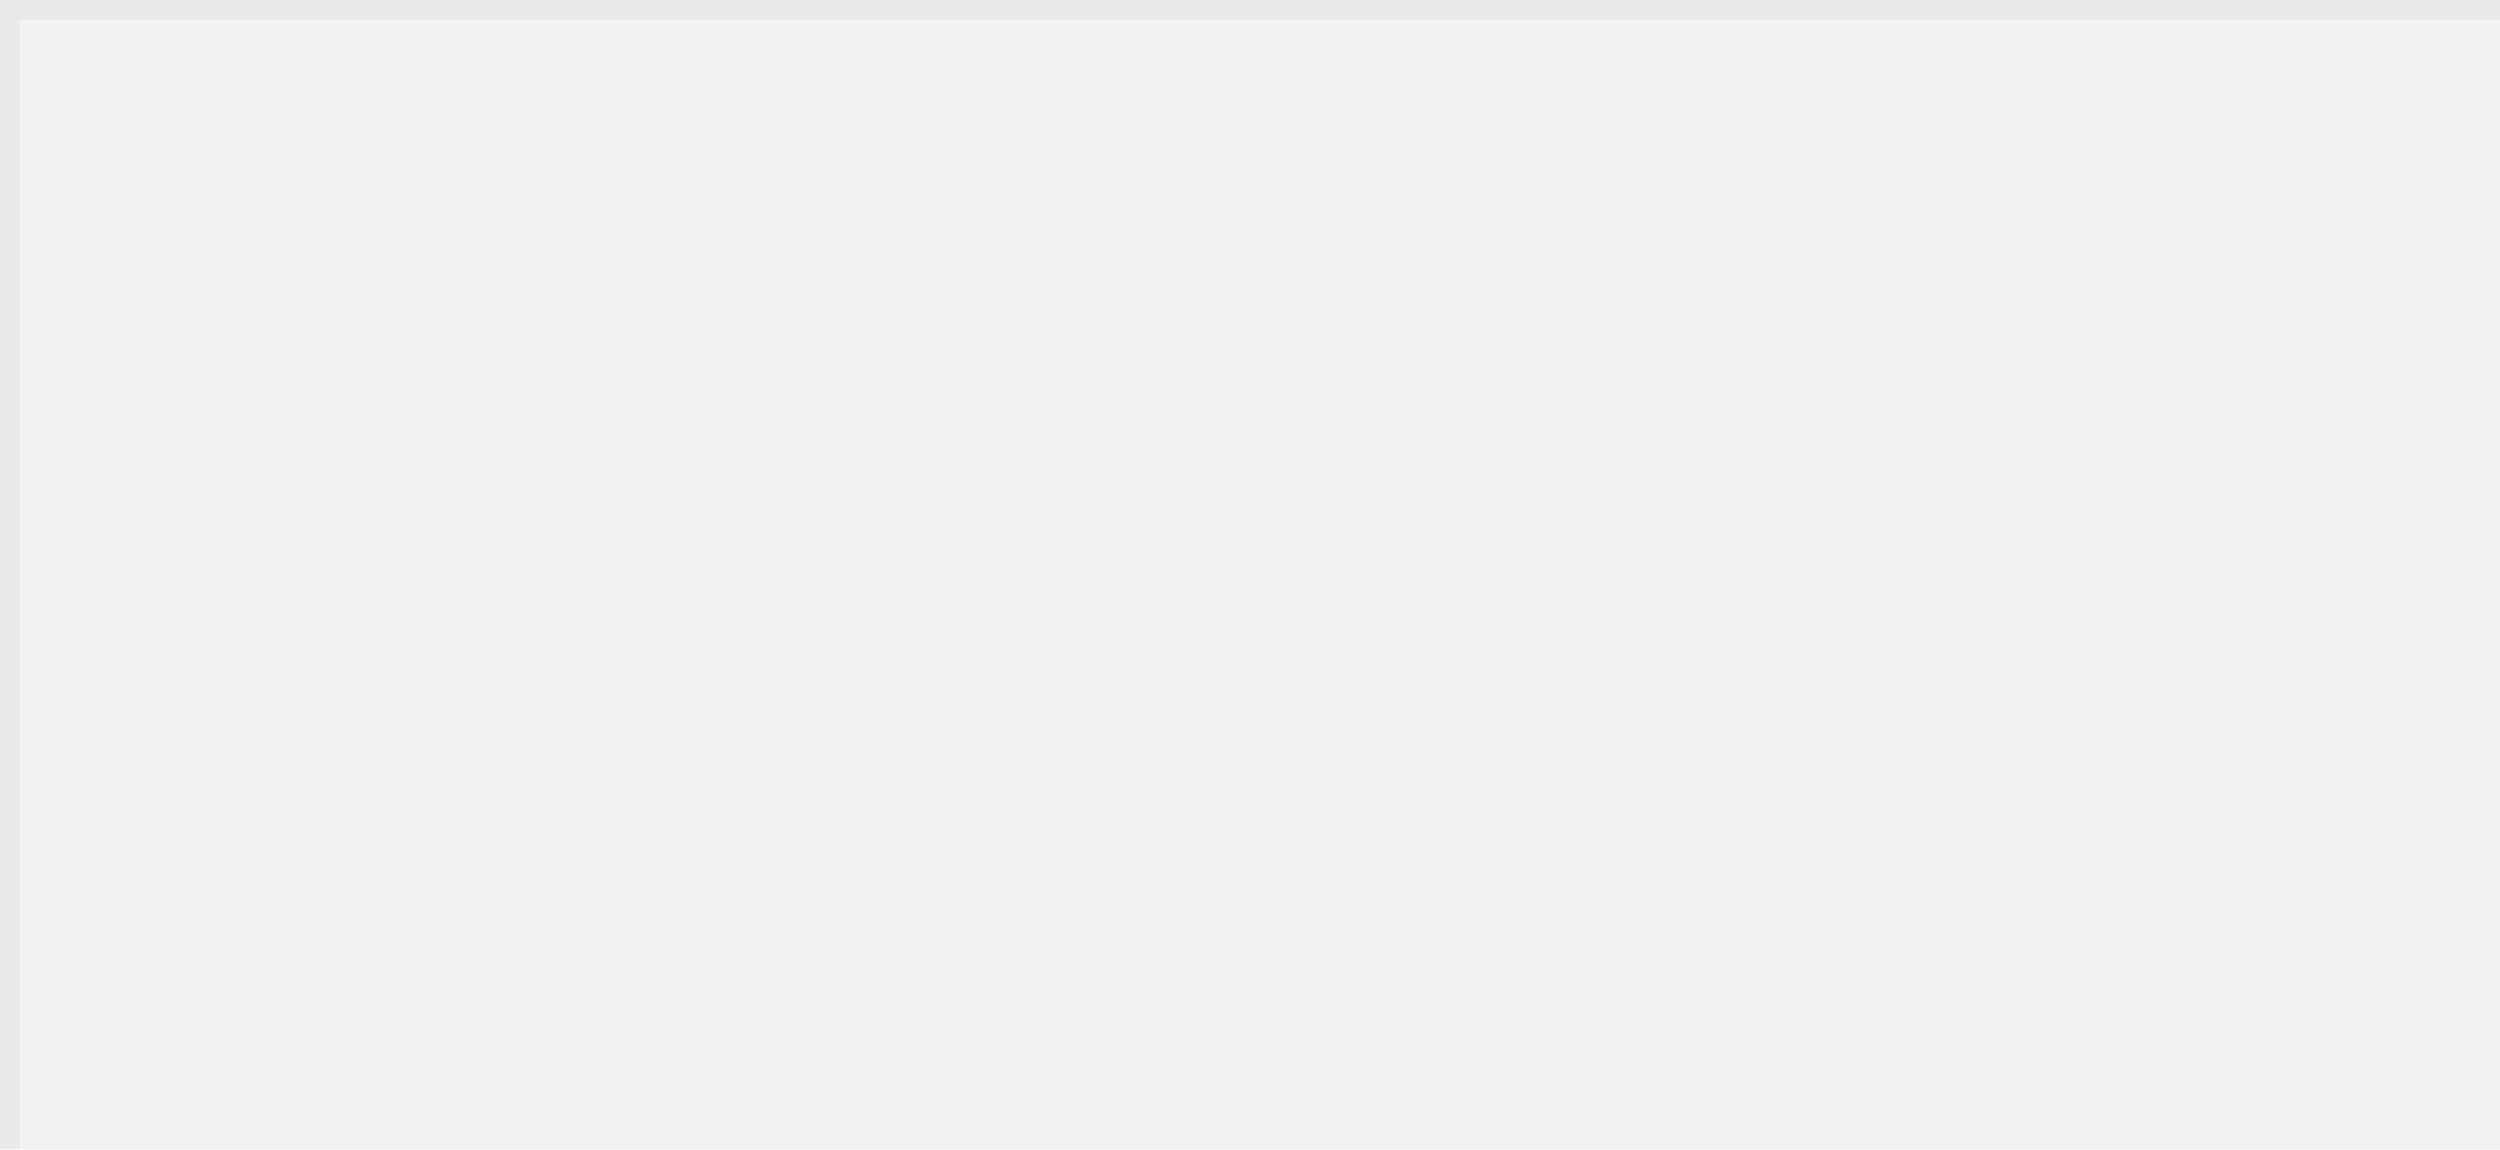
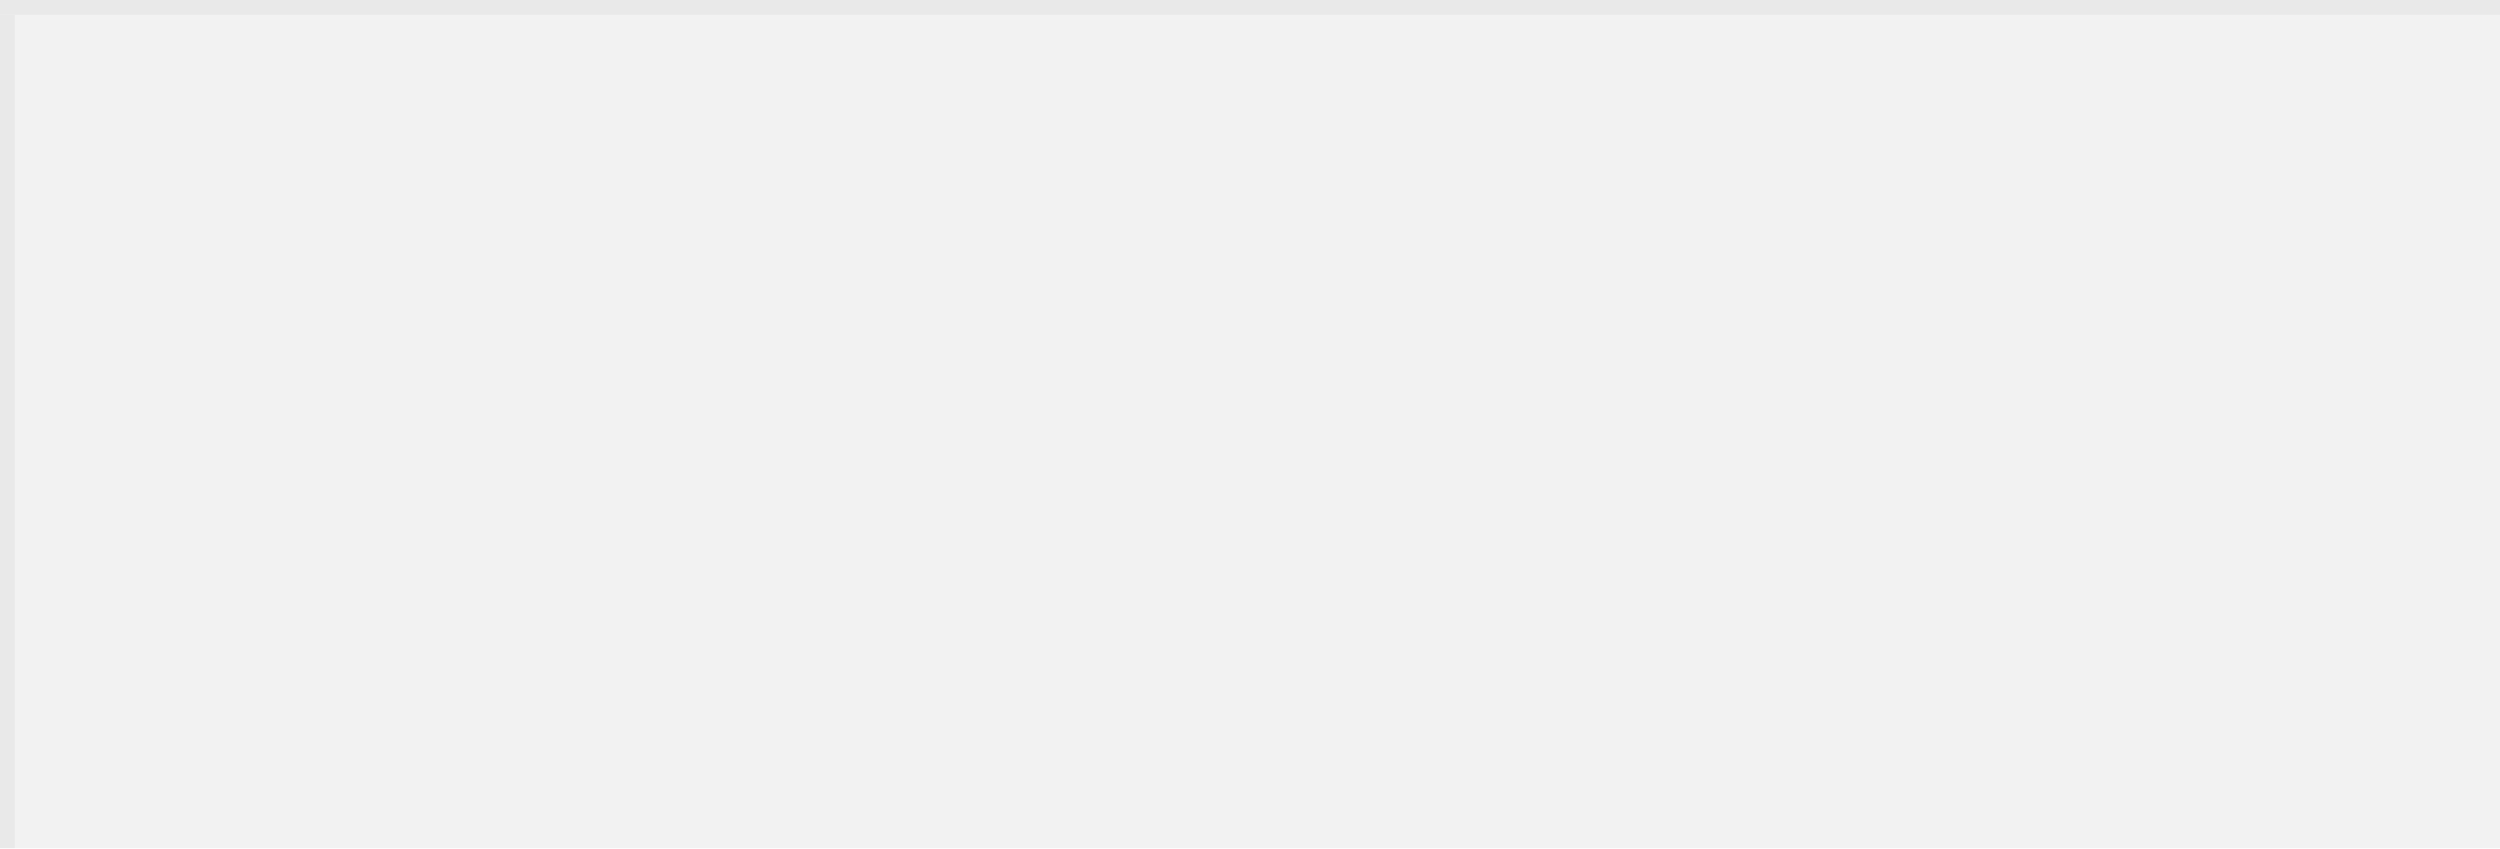
- <svg xmlns="http://www.w3.org/2000/svg" version="1.1" width="124px" height="57px" viewBox="424 0 124 57">
-   <path d="M 1 1  L 124 1  L 124 57  L 1 57  L 1 1  Z " fill-rule="nonzero" fill="rgba(242, 242, 242, 1)" stroke="none" transform="matrix(1 0 0 1 424 0 )" class="fill" />
-   <path d="M 0.5 1  L 0.5 57  " stroke-width="1" stroke-dasharray="0" stroke="rgba(233, 233, 233, 1)" fill="none" transform="matrix(1 0 0 1 424 0 )" class="stroke" />
-   <path d="M 0 0.5  L 124 0.5  " stroke-width="1" stroke-dasharray="0" stroke="rgba(233, 233, 233, 1)" fill="none" transform="matrix(1 0 0 1 424 0 )" class="stroke" />
+ <svg xmlns="http://www.w3.org/2000/svg" version="1.1" width="168px" height="57px" viewBox="494 0 168 57">
+   <path d="M 1 1  L 168 1  L 168 57  L 1 57  L 1 1  Z " fill-rule="nonzero" fill="rgba(242, 242, 242, 1)" stroke="none" transform="matrix(1 0 0 1 494 0 )" class="fill" />
+   <path d="M 0.5 1  L 0.5 57  " stroke-width="1" stroke-dasharray="0" stroke="rgba(233, 233, 233, 1)" fill="none" transform="matrix(1 0 0 1 494 0 )" class="stroke" />
+   <path d="M 0 0.5  L 168 0.5  " stroke-width="1" stroke-dasharray="0" stroke="rgba(233, 233, 233, 1)" fill="none" transform="matrix(1 0 0 1 494 0 )" class="stroke" />
</svg>
